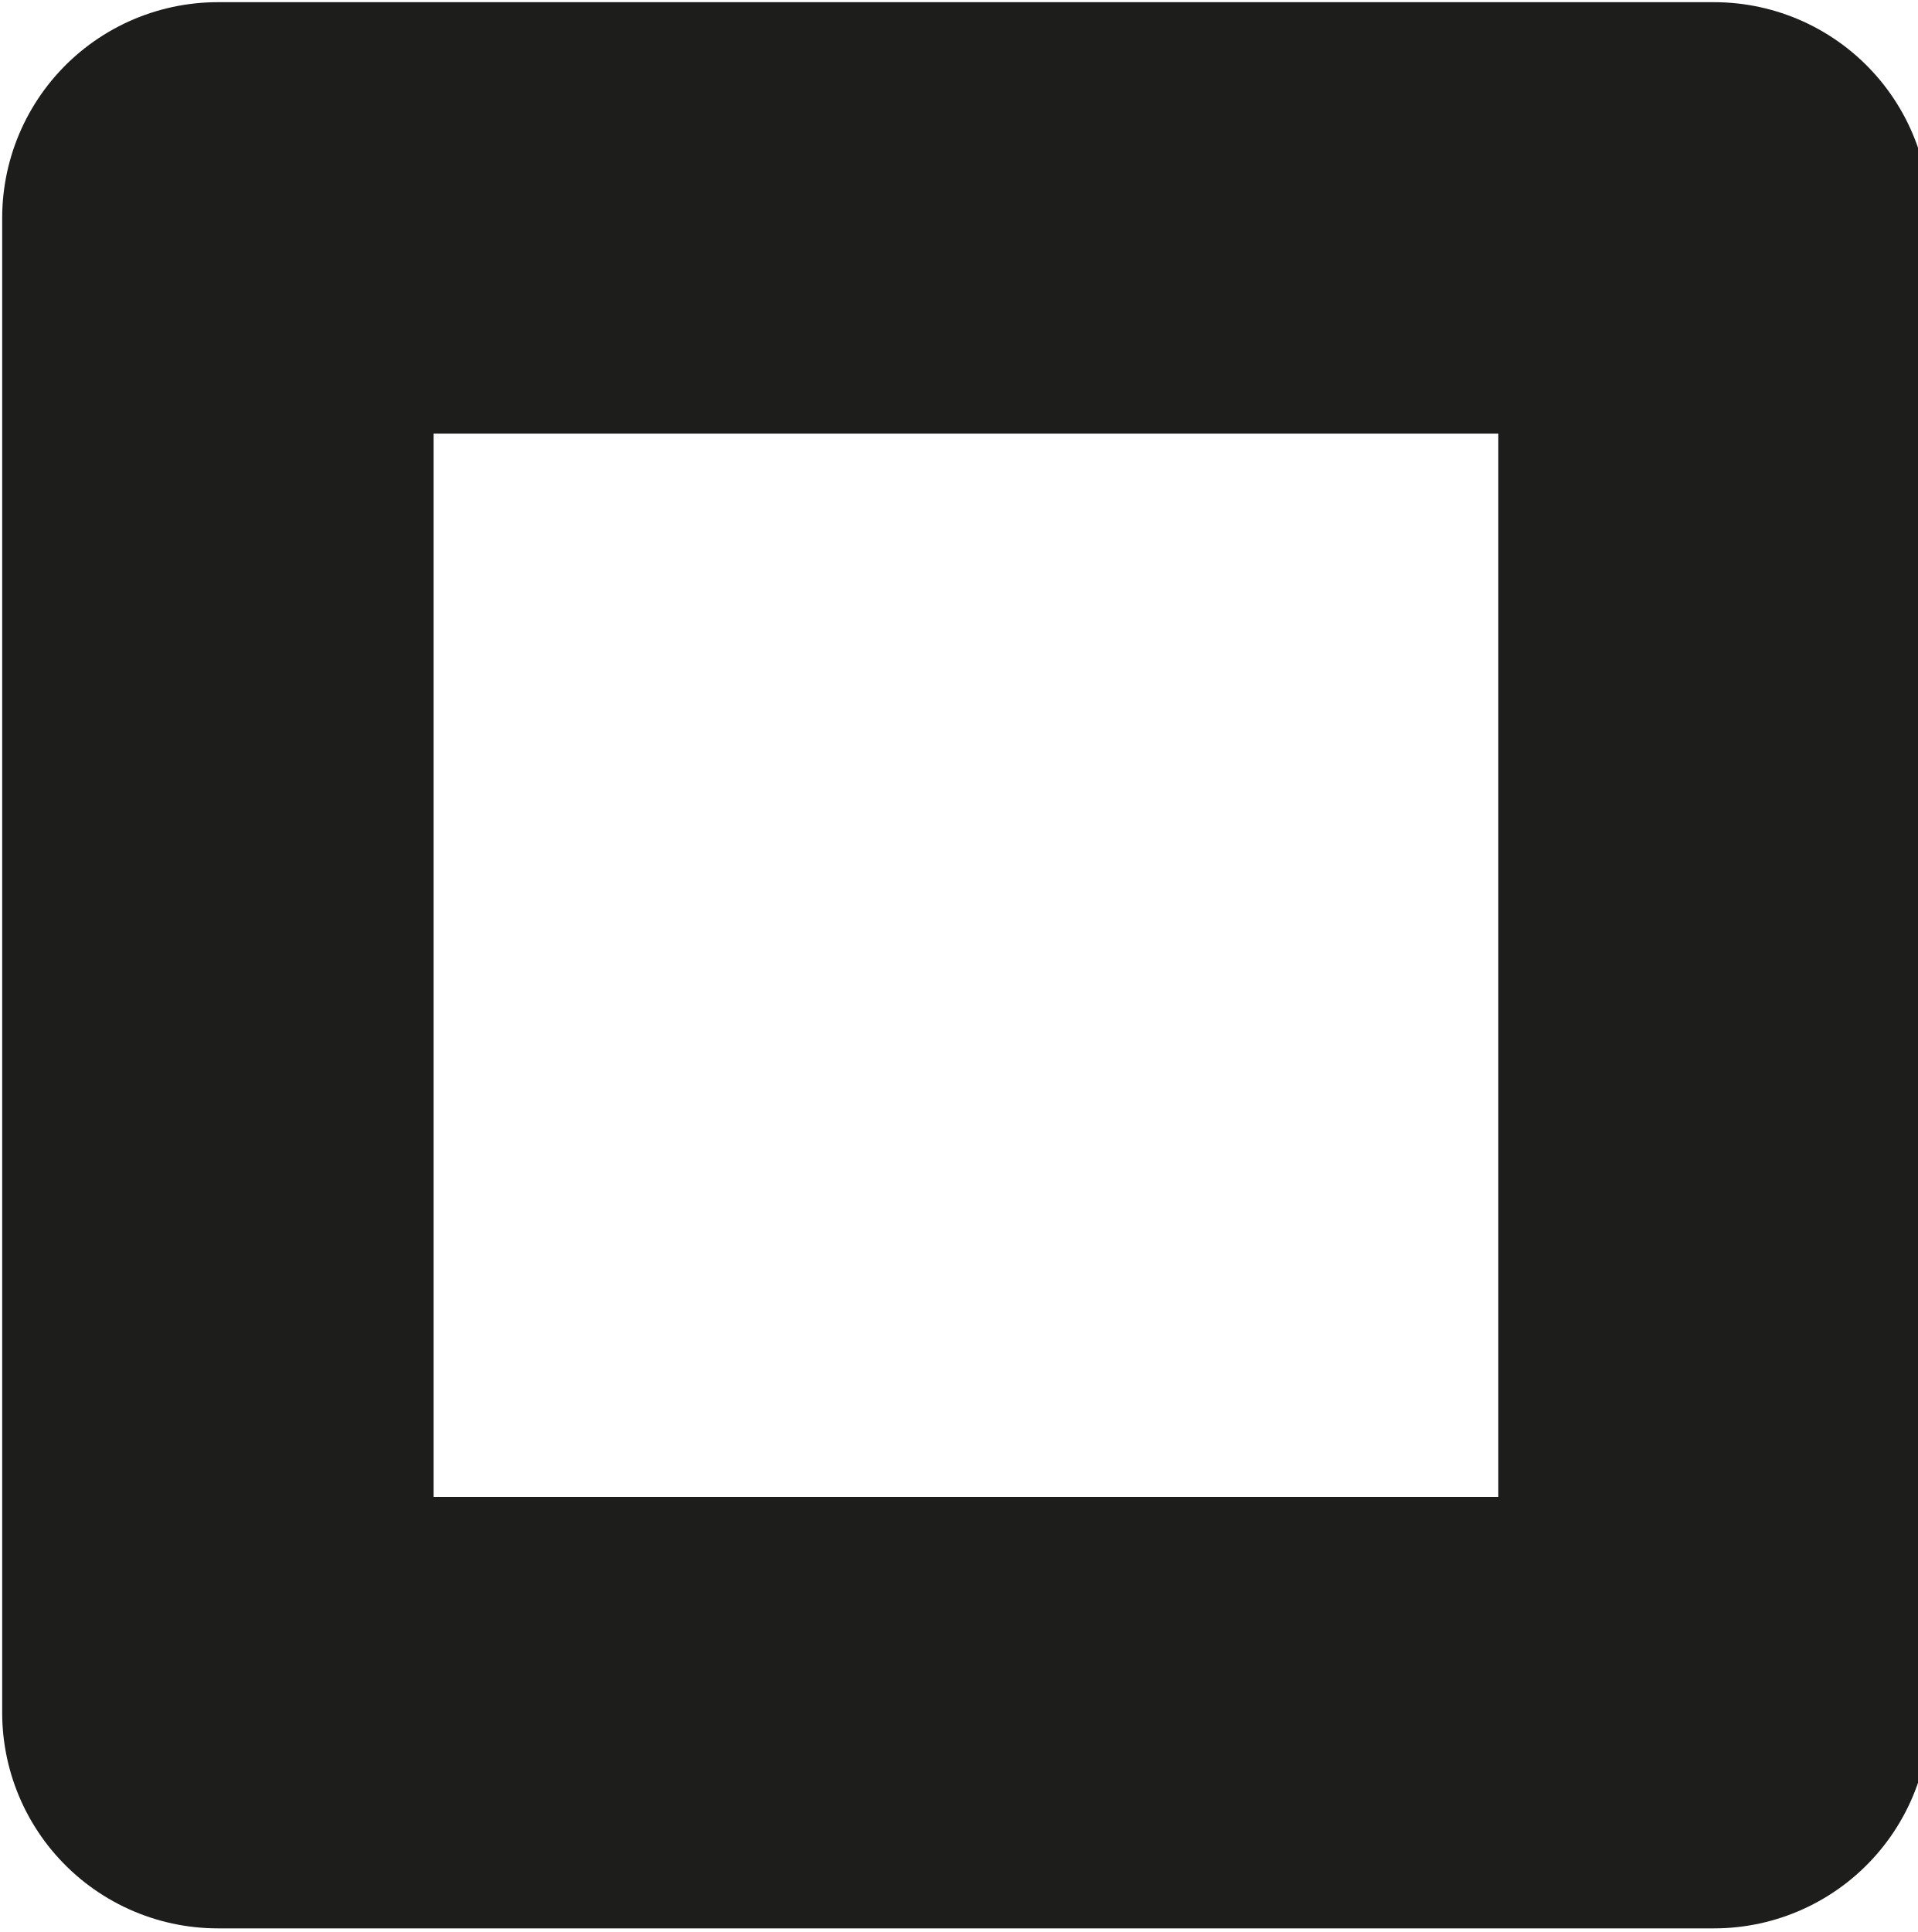
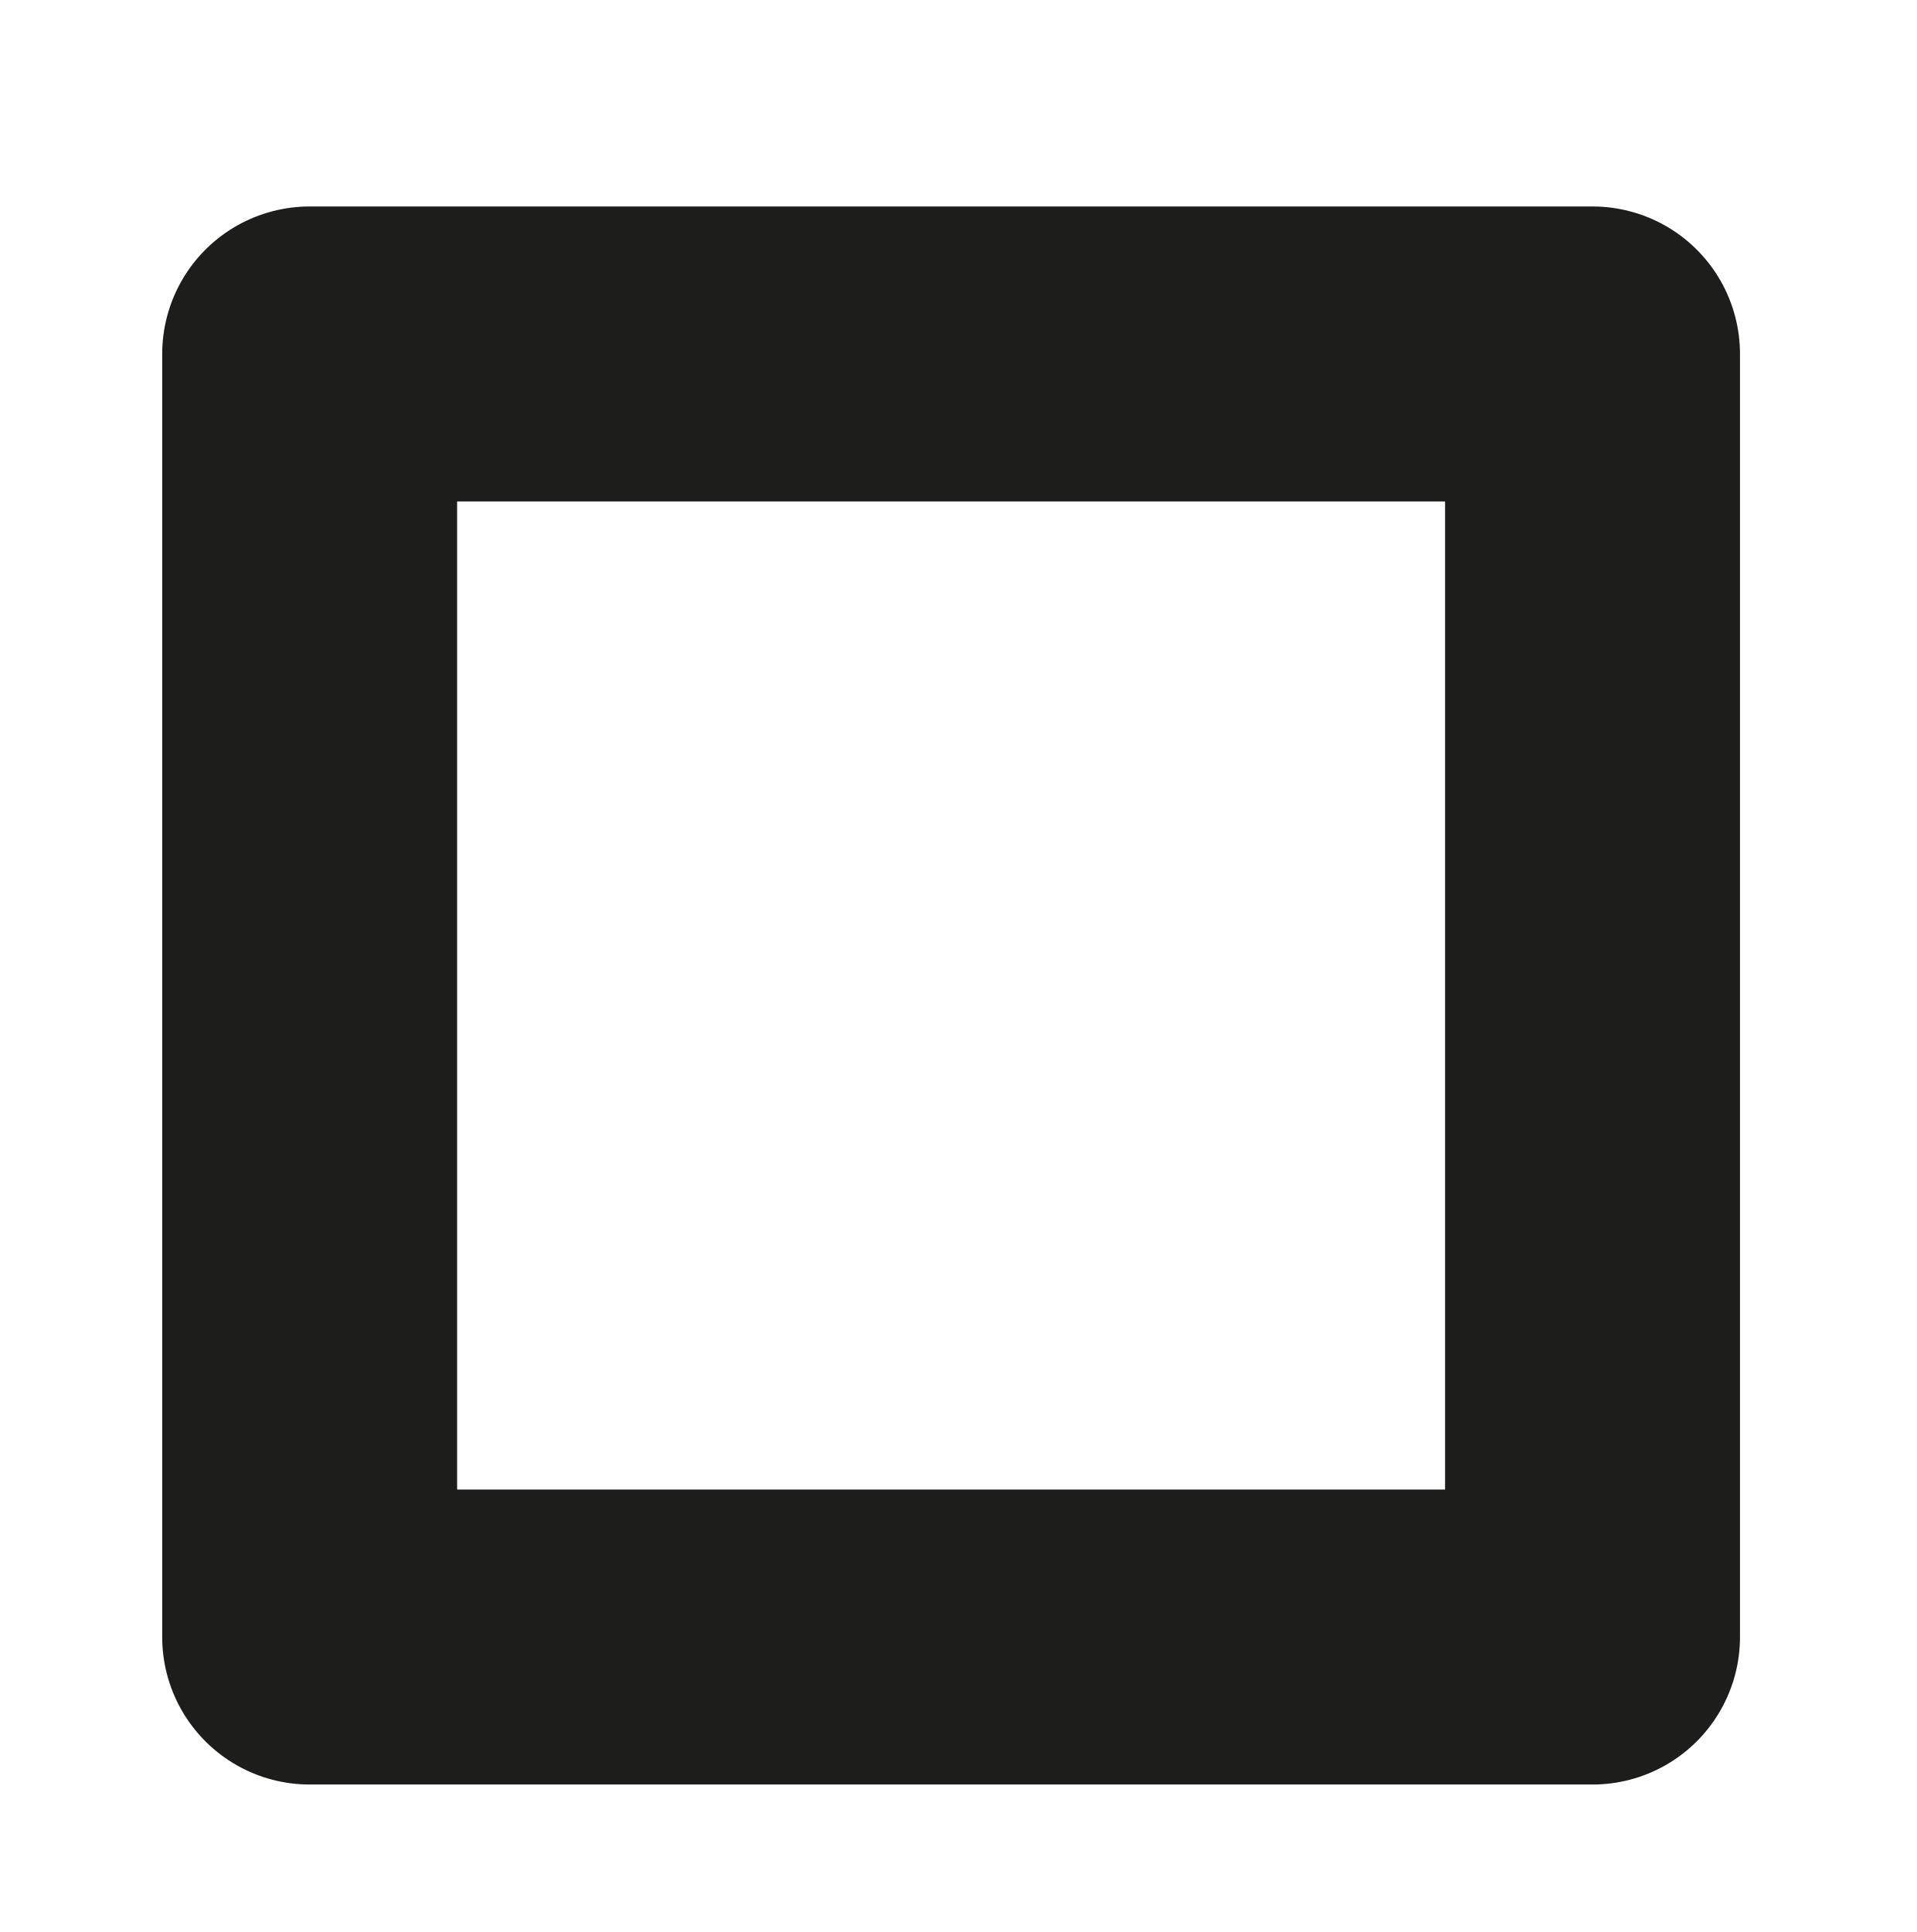
- <svg xmlns="http://www.w3.org/2000/svg" viewBox="0 0 13.2 13.3">
-   <defs>
-     <style>.c22e0a7e-5f8b-41f1-af2b-0a5ad1f899a6{fill:none;stroke:#1d1e1c;stroke-linecap:round;stroke-linejoin:round;stroke-width:2.97px;}</style>
-   </defs>
-   <g id="23416e9e-fc0b-4f78-a792-a962fadf342f" data-name="Layer 2">
-     <g id="485b9ce0-bf1d-48ac-9c1d-e9c5a91a86b9" data-name="Capa 1">
-       <rect class="c22e0a7e-5f8b-41f1-af2b-0a5ad1f899a6" x="1.5" y="1.5" width="10.3" height="10.29" />
-     </g>
-   </g>
+ <svg xmlns="http://www.w3.org/2000/svg" version="1.1" id="Layer_1" x="0px" y="0px" viewBox="-33 34.9 13 13.1" style="enable-background:new -33 34.9 13 13.1;" xml:space="preserve">
+   <style type="text/css">
+ 	.st0{fill:none;stroke:#1D1D1B;stroke-width:2;stroke-linecap:round;stroke-linejoin:round;stroke-miterlimit:10;}
+ </style>
+   <rect x="-30.9" y="37.3" class="st0" width="8.7" height="8.7" />
</svg>
